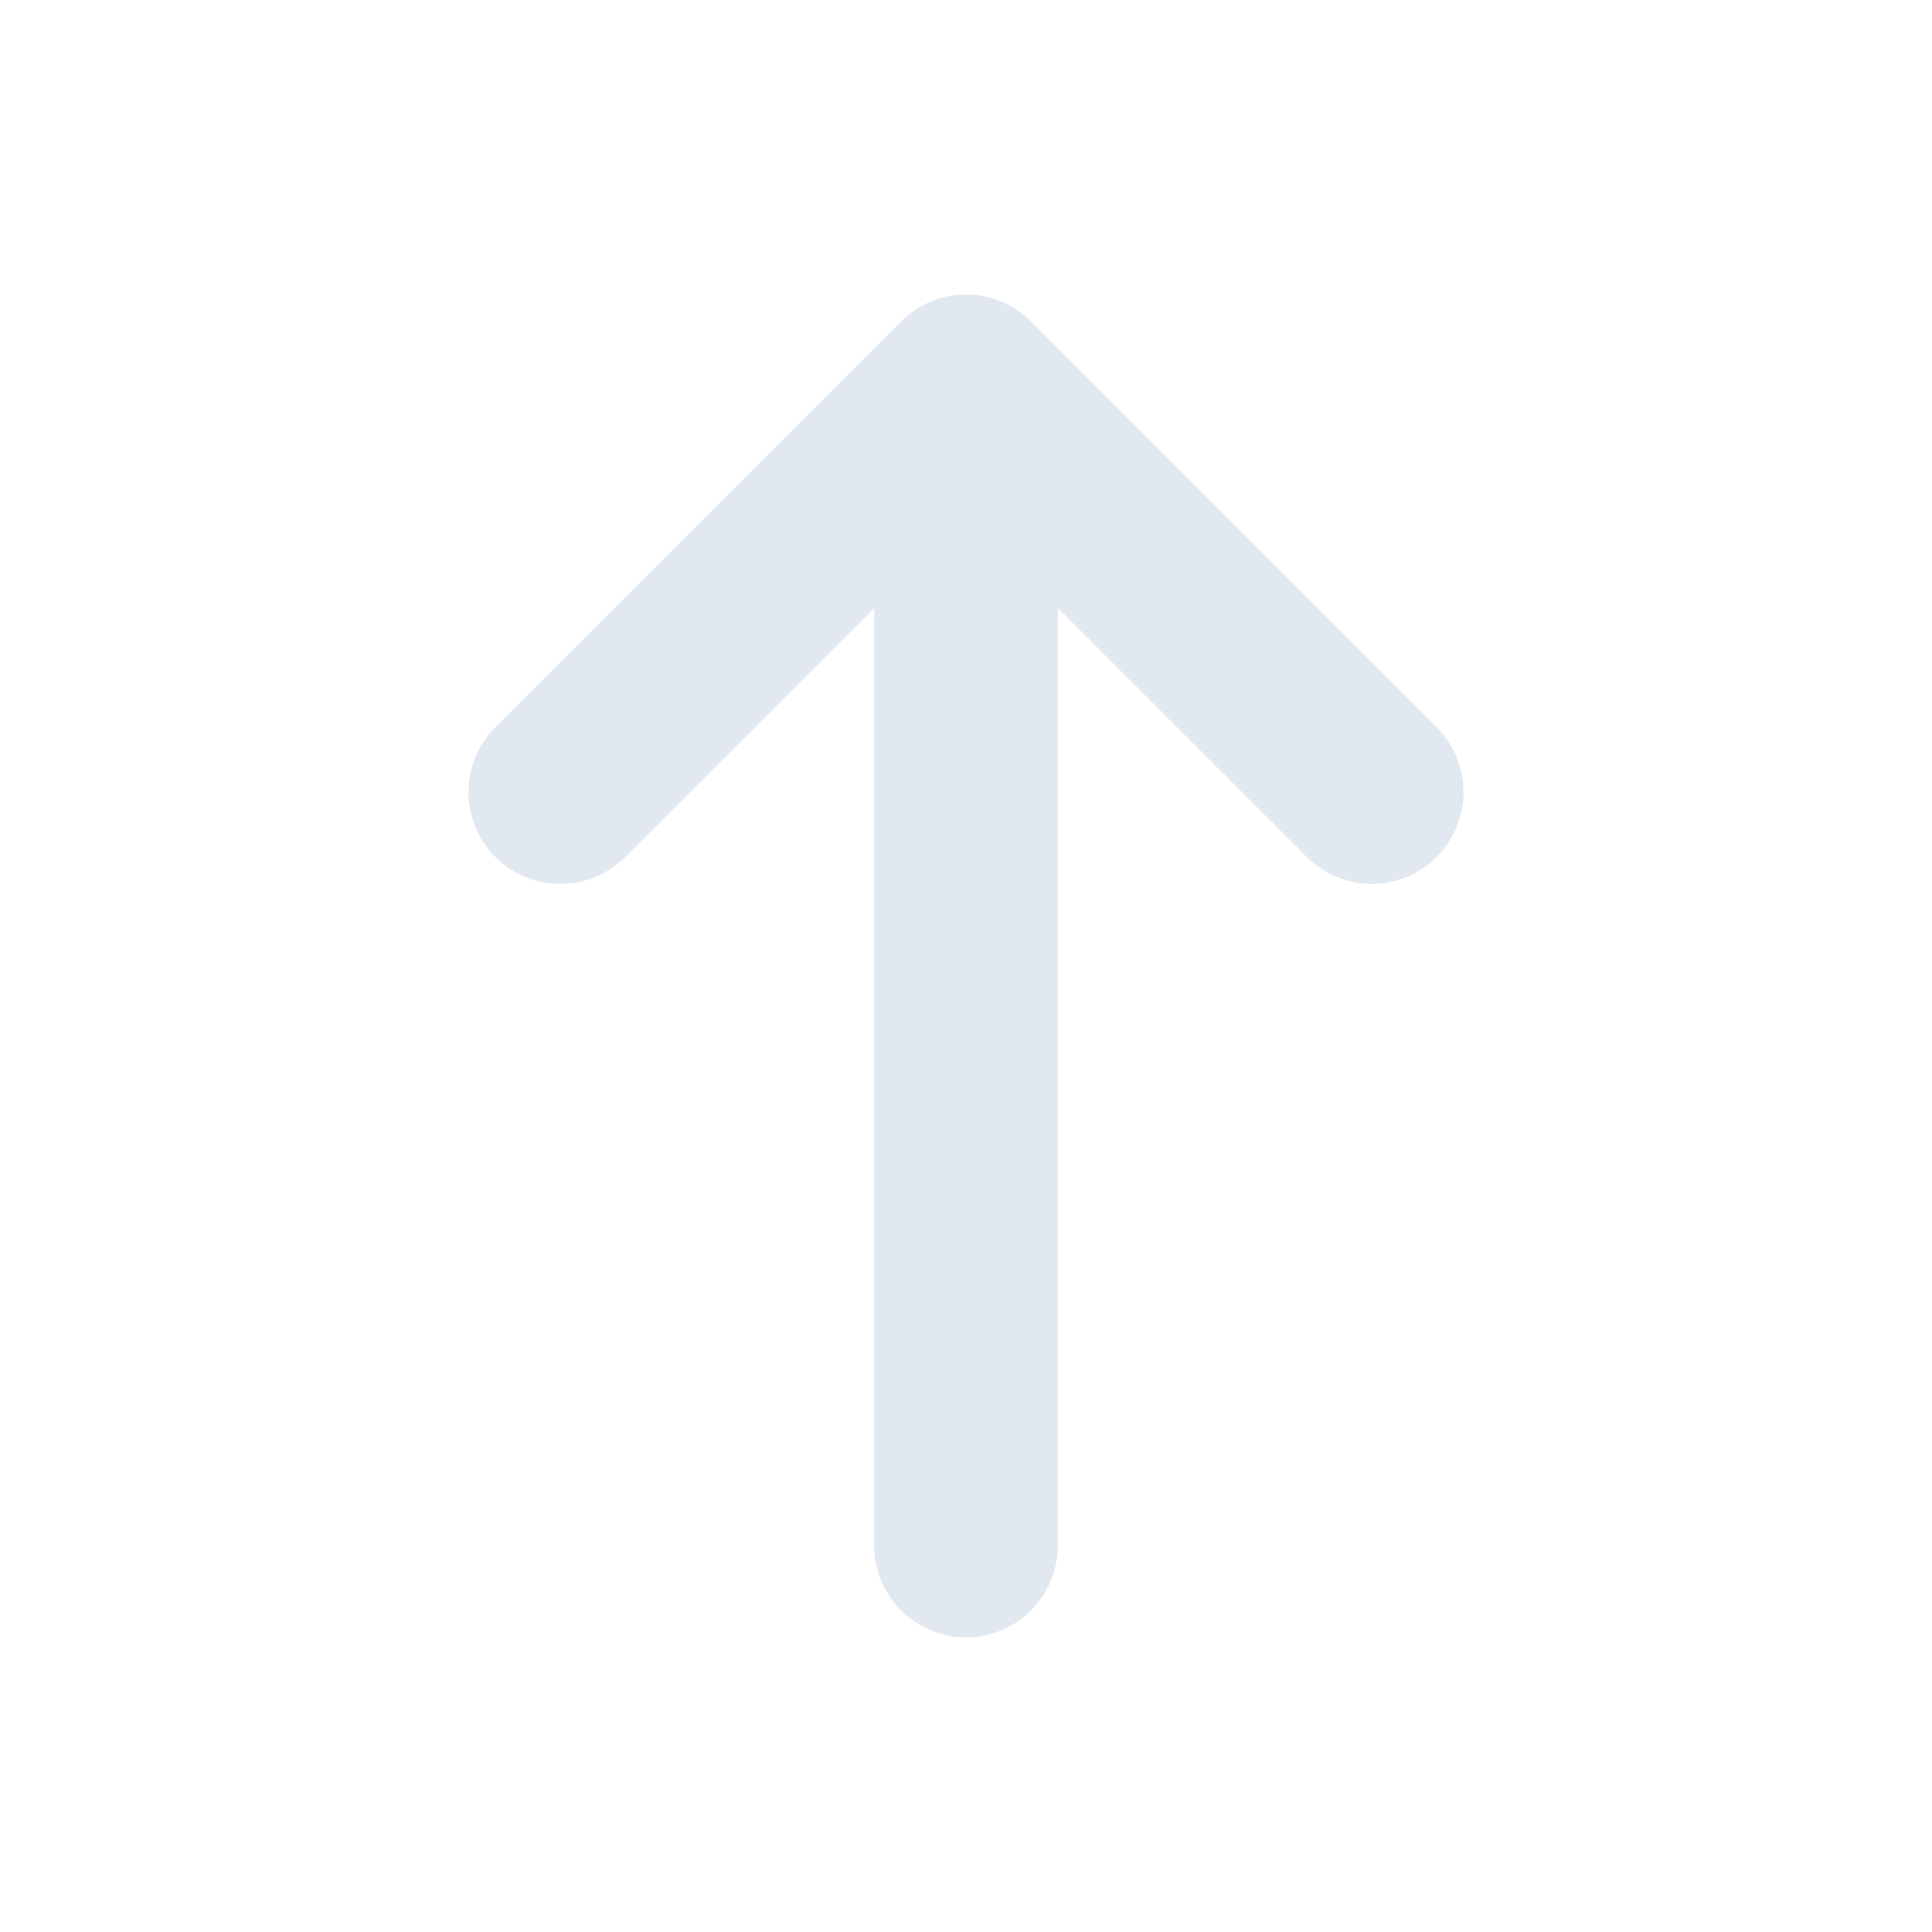
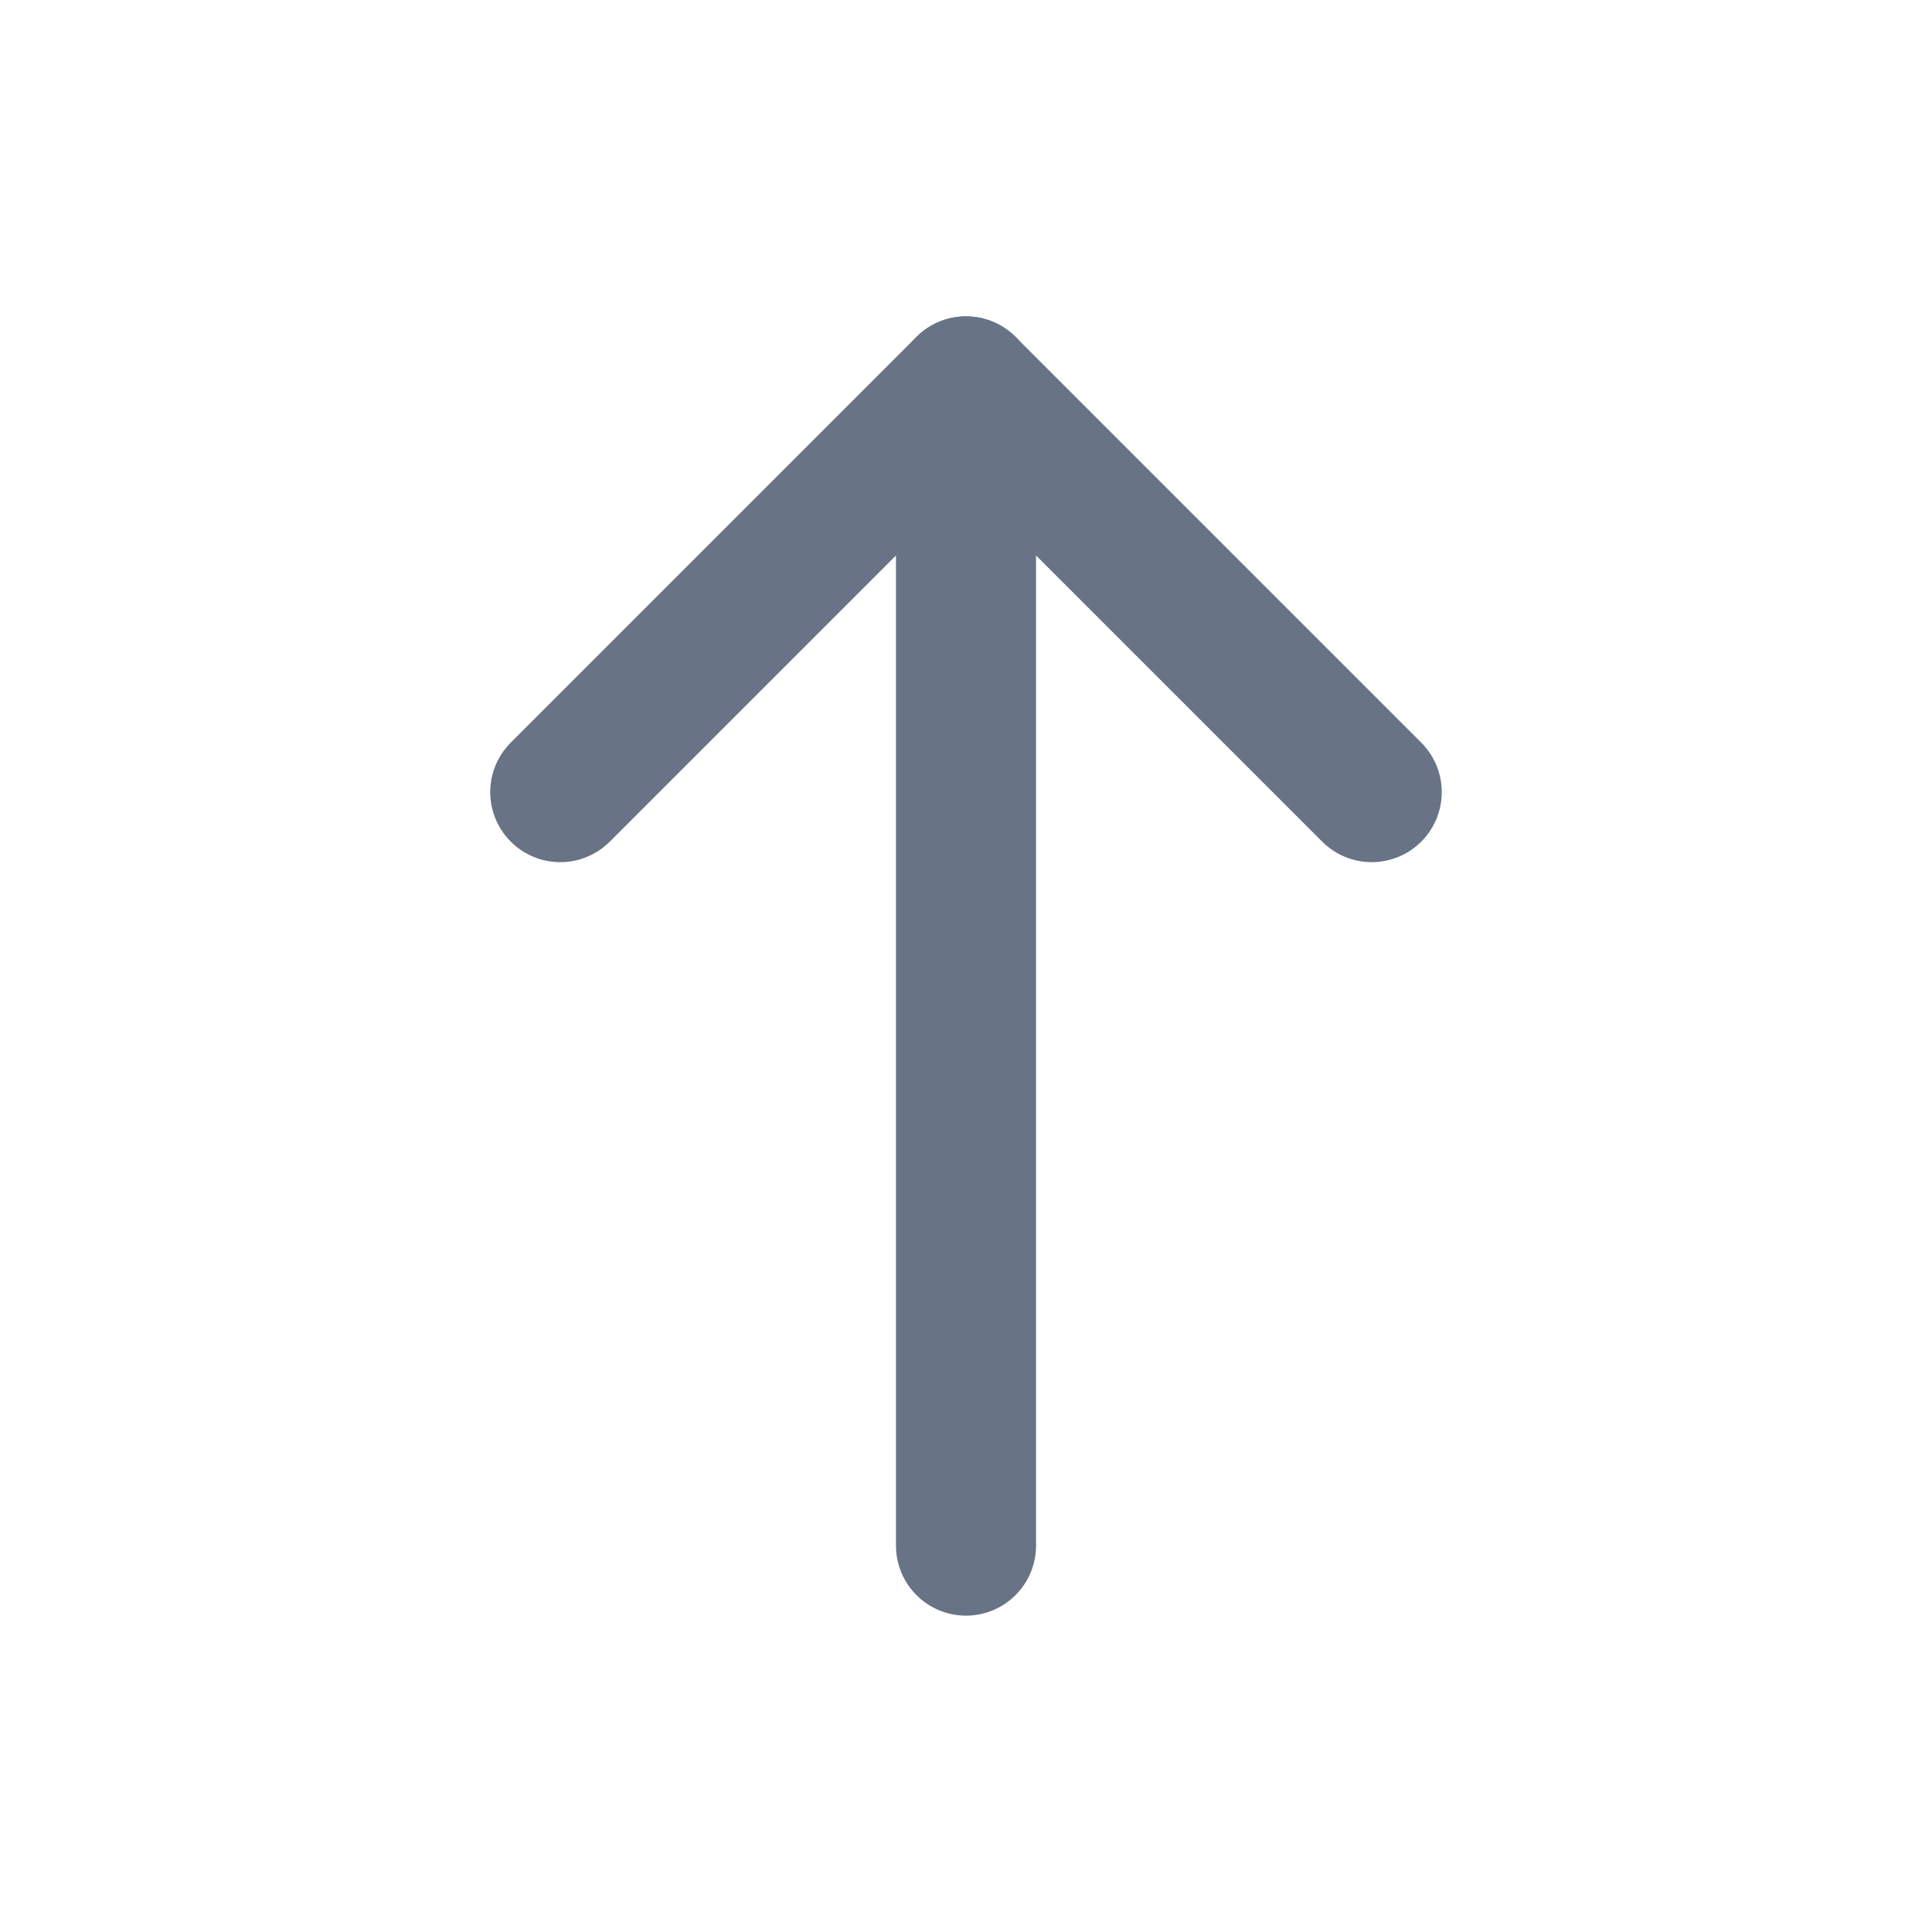
- <svg xmlns="http://www.w3.org/2000/svg" viewBox="0 0 20 20" fill="none" stroke="#e2e8f0" stroke-width="1.9" stroke-linecap="round" stroke-linejoin="round">
+ <svg xmlns="http://www.w3.org/2000/svg" viewBox="0 0 20 20" fill="none" stroke="#687385" stroke-width="1.45" stroke-linecap="round" stroke-linejoin="round">
  <path d="M10 4v12" />
  <path d="m5.8 8.2 4.2-4.2 4.2 4.2" />
</svg>
